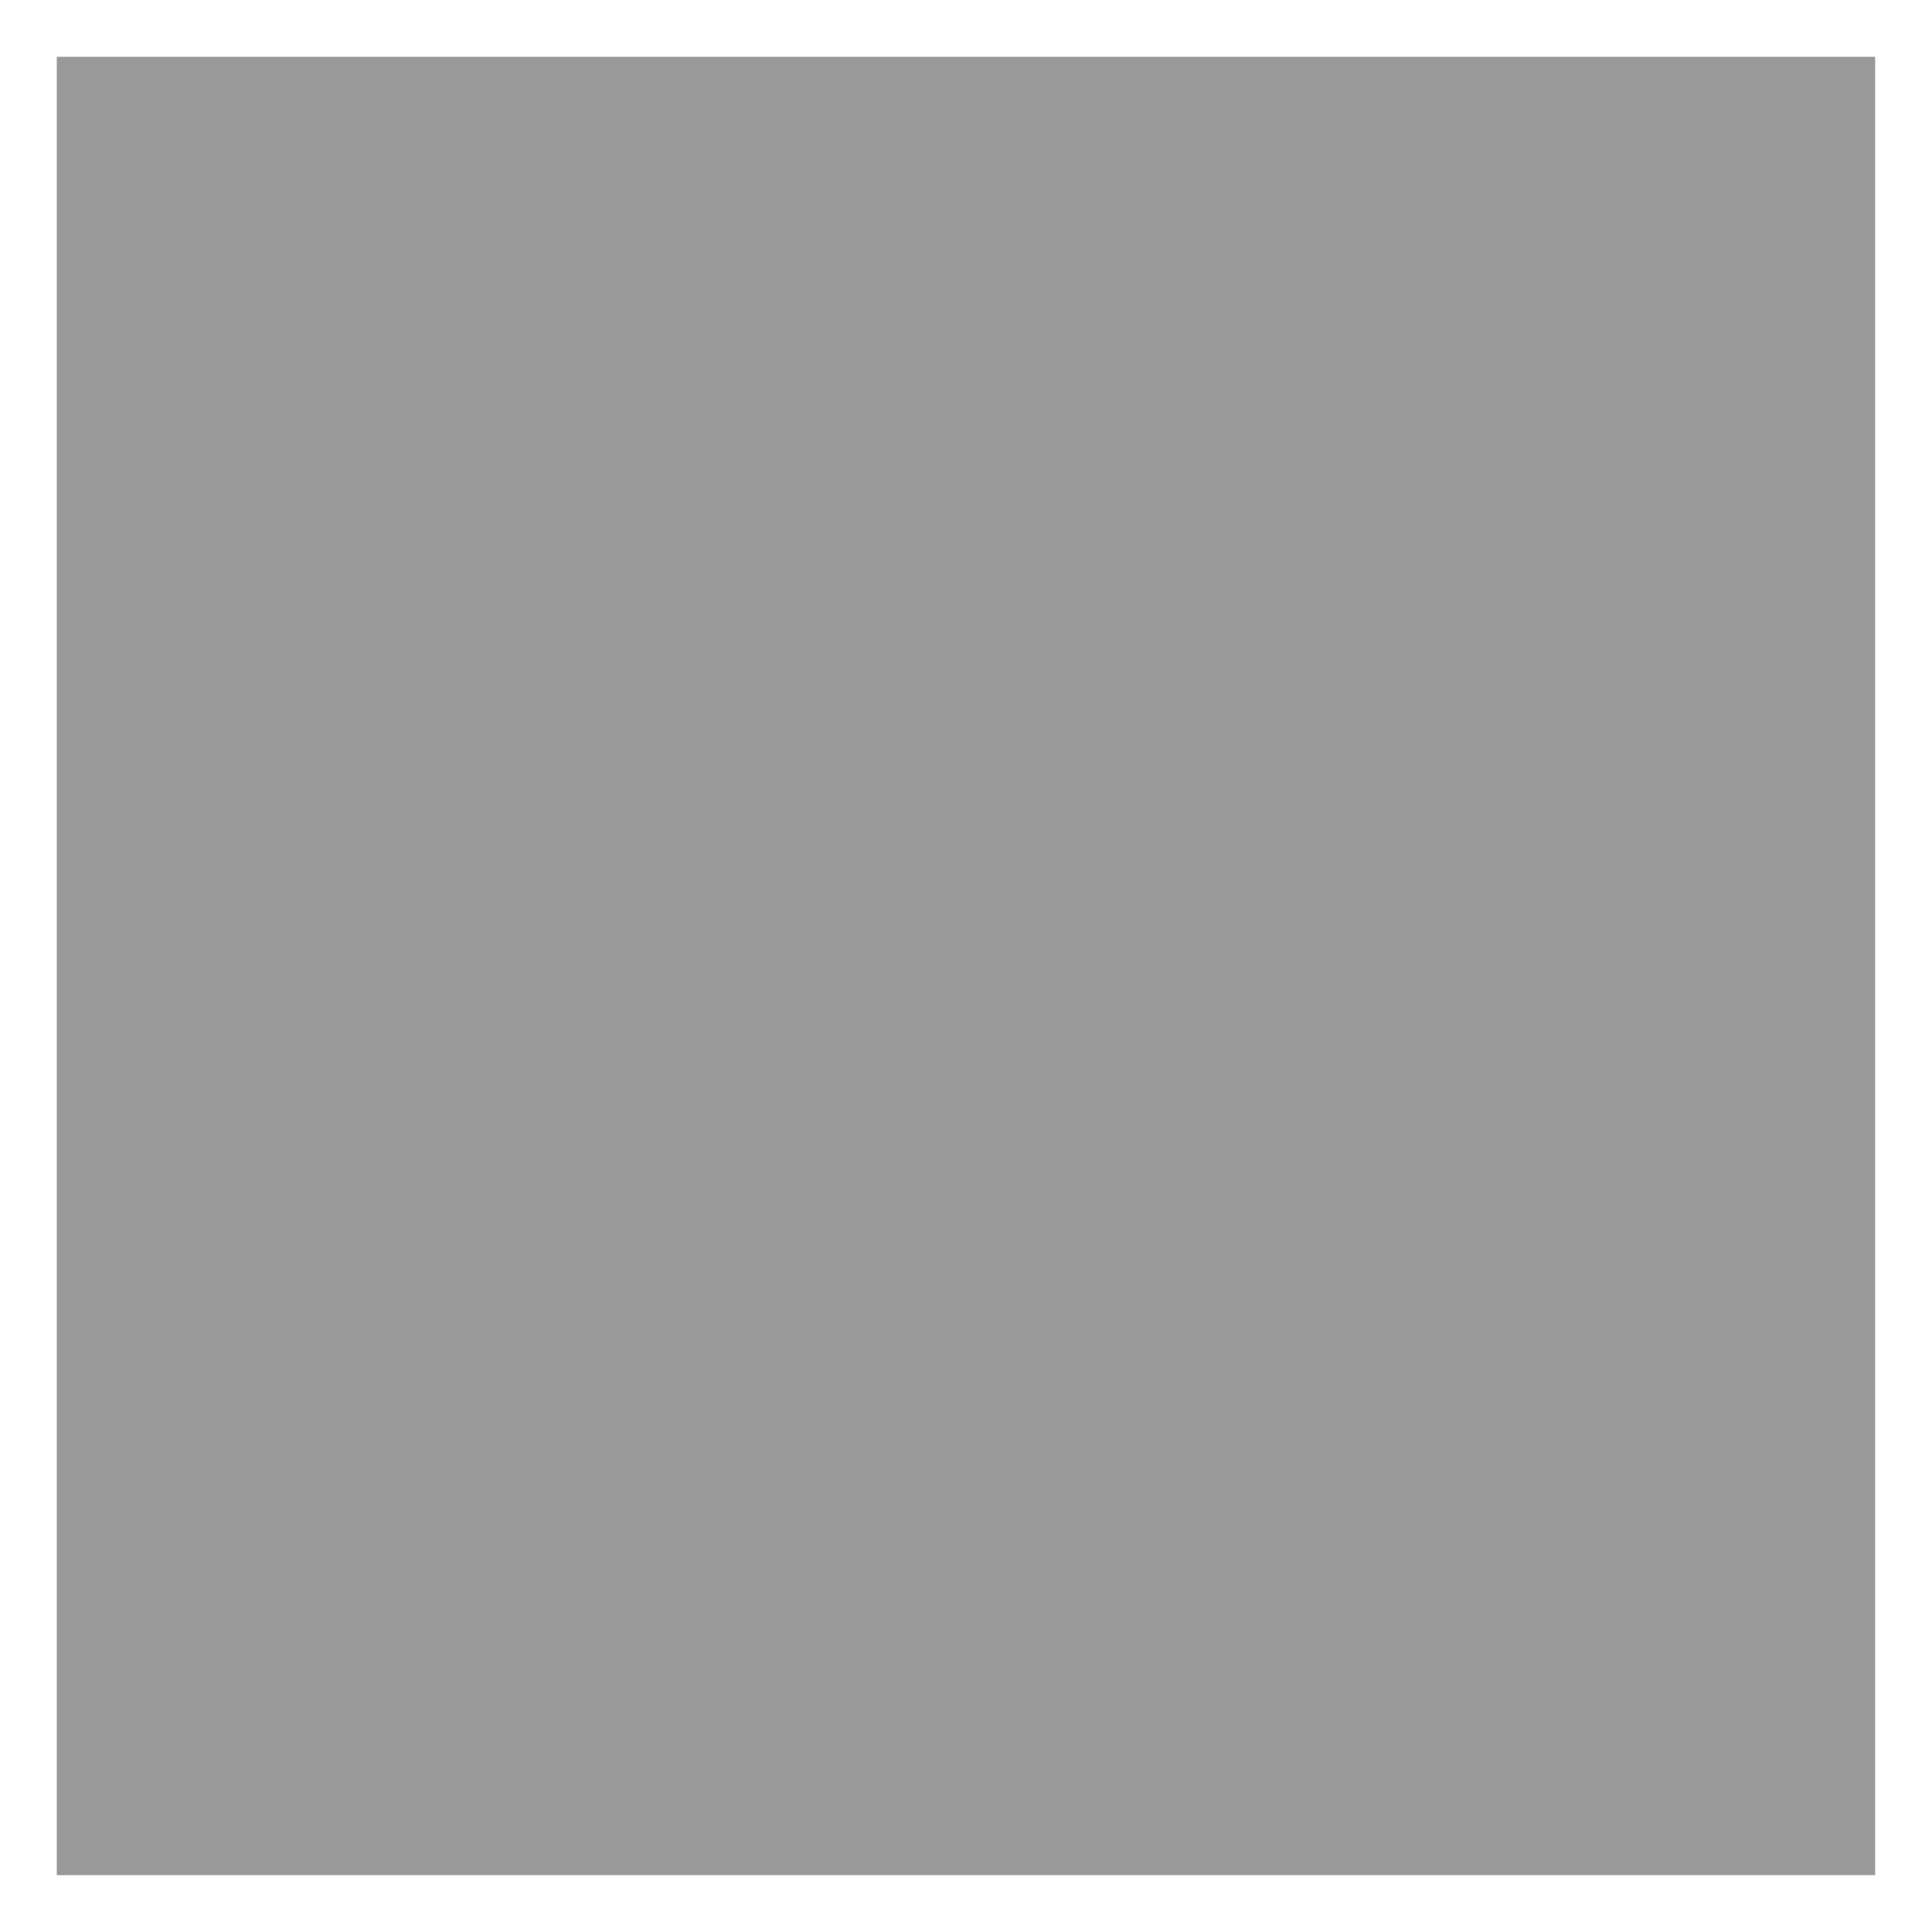
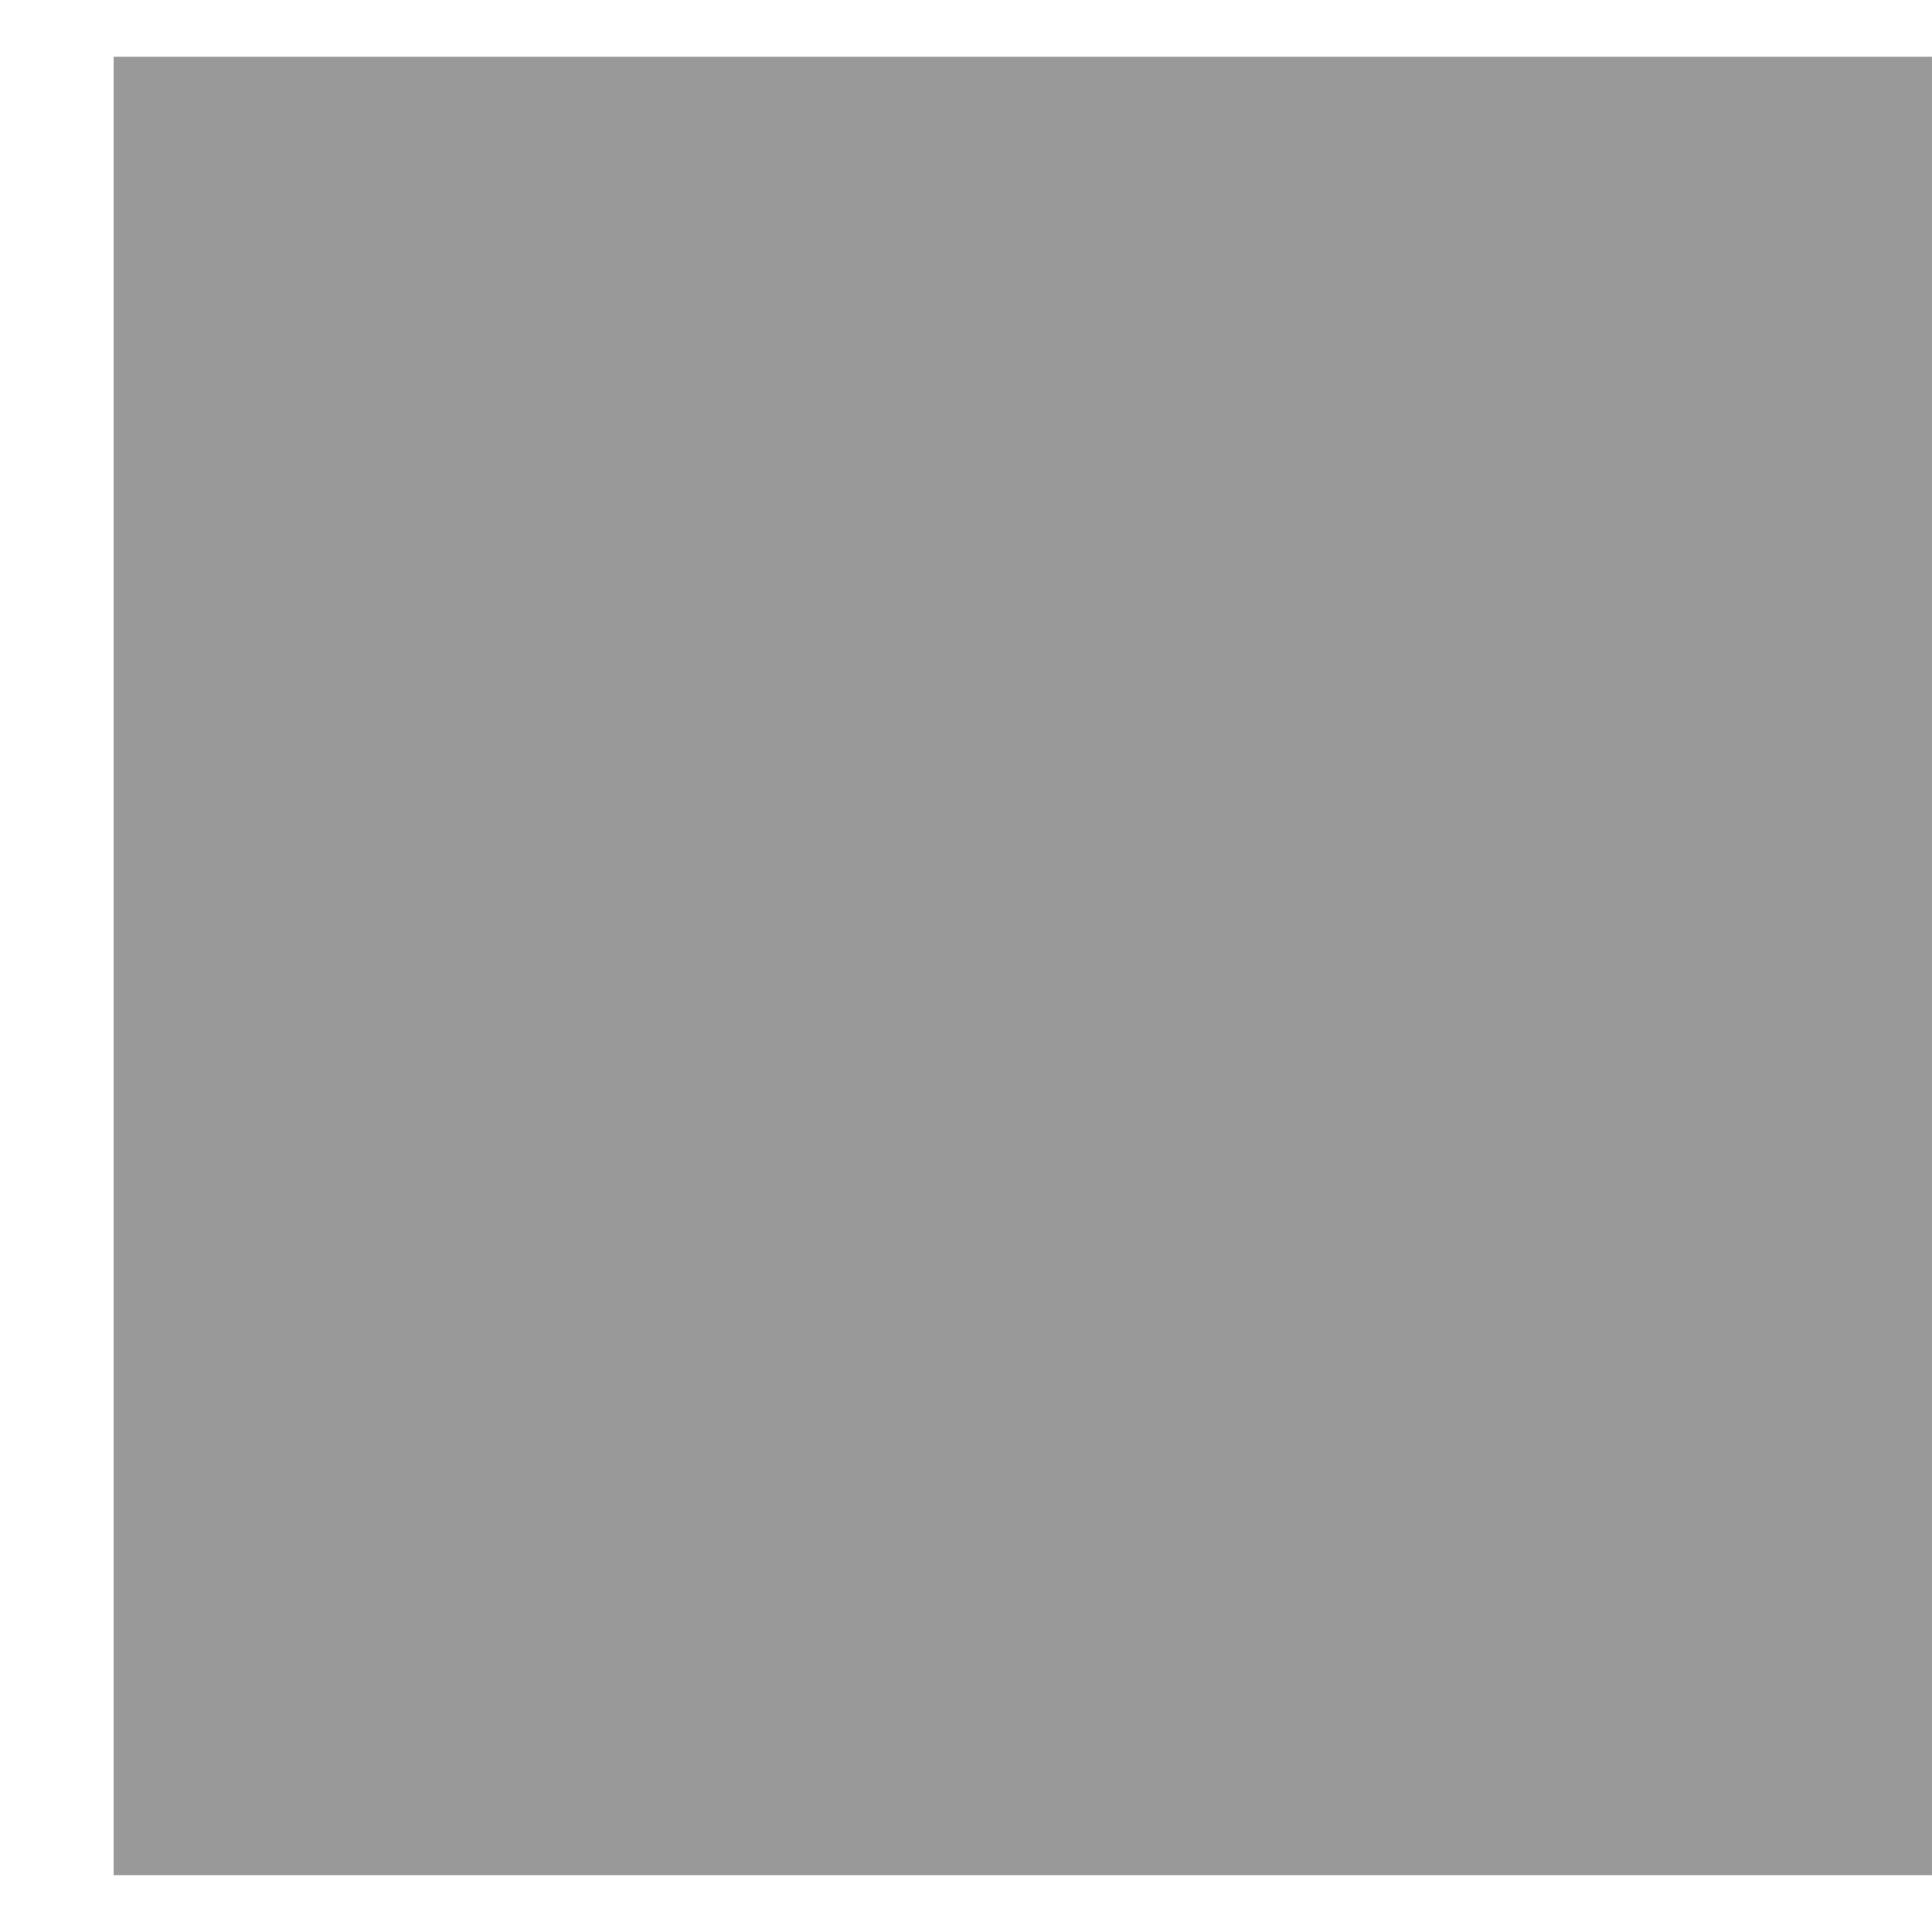
- <svg xmlns="http://www.w3.org/2000/svg" width="17" height="17" viewBox="0 0 17 17" version="1.1" id="svg8">
+ <svg xmlns="http://www.w3.org/2000/svg" width="_MAINWIDTH_" height="17" viewBox="0 0 _MAINWIDTH_ 17" version="1.1" id="svg8">
  <defs id="defs2" />
  <g id="layer1" transform="translate(0.00668257,-284.9933)">
    <rect style="opacity:1;fill:_CBBG_;fill-opacity:0.4;stroke:_CBBORD_;stroke-width:1;stroke-miterlimit:4;stroke-dasharray:none;stroke-opacity:0.4" id="rect814" width="16" height="16" x="0.493" y="285.493" />
  </g>
</svg>
